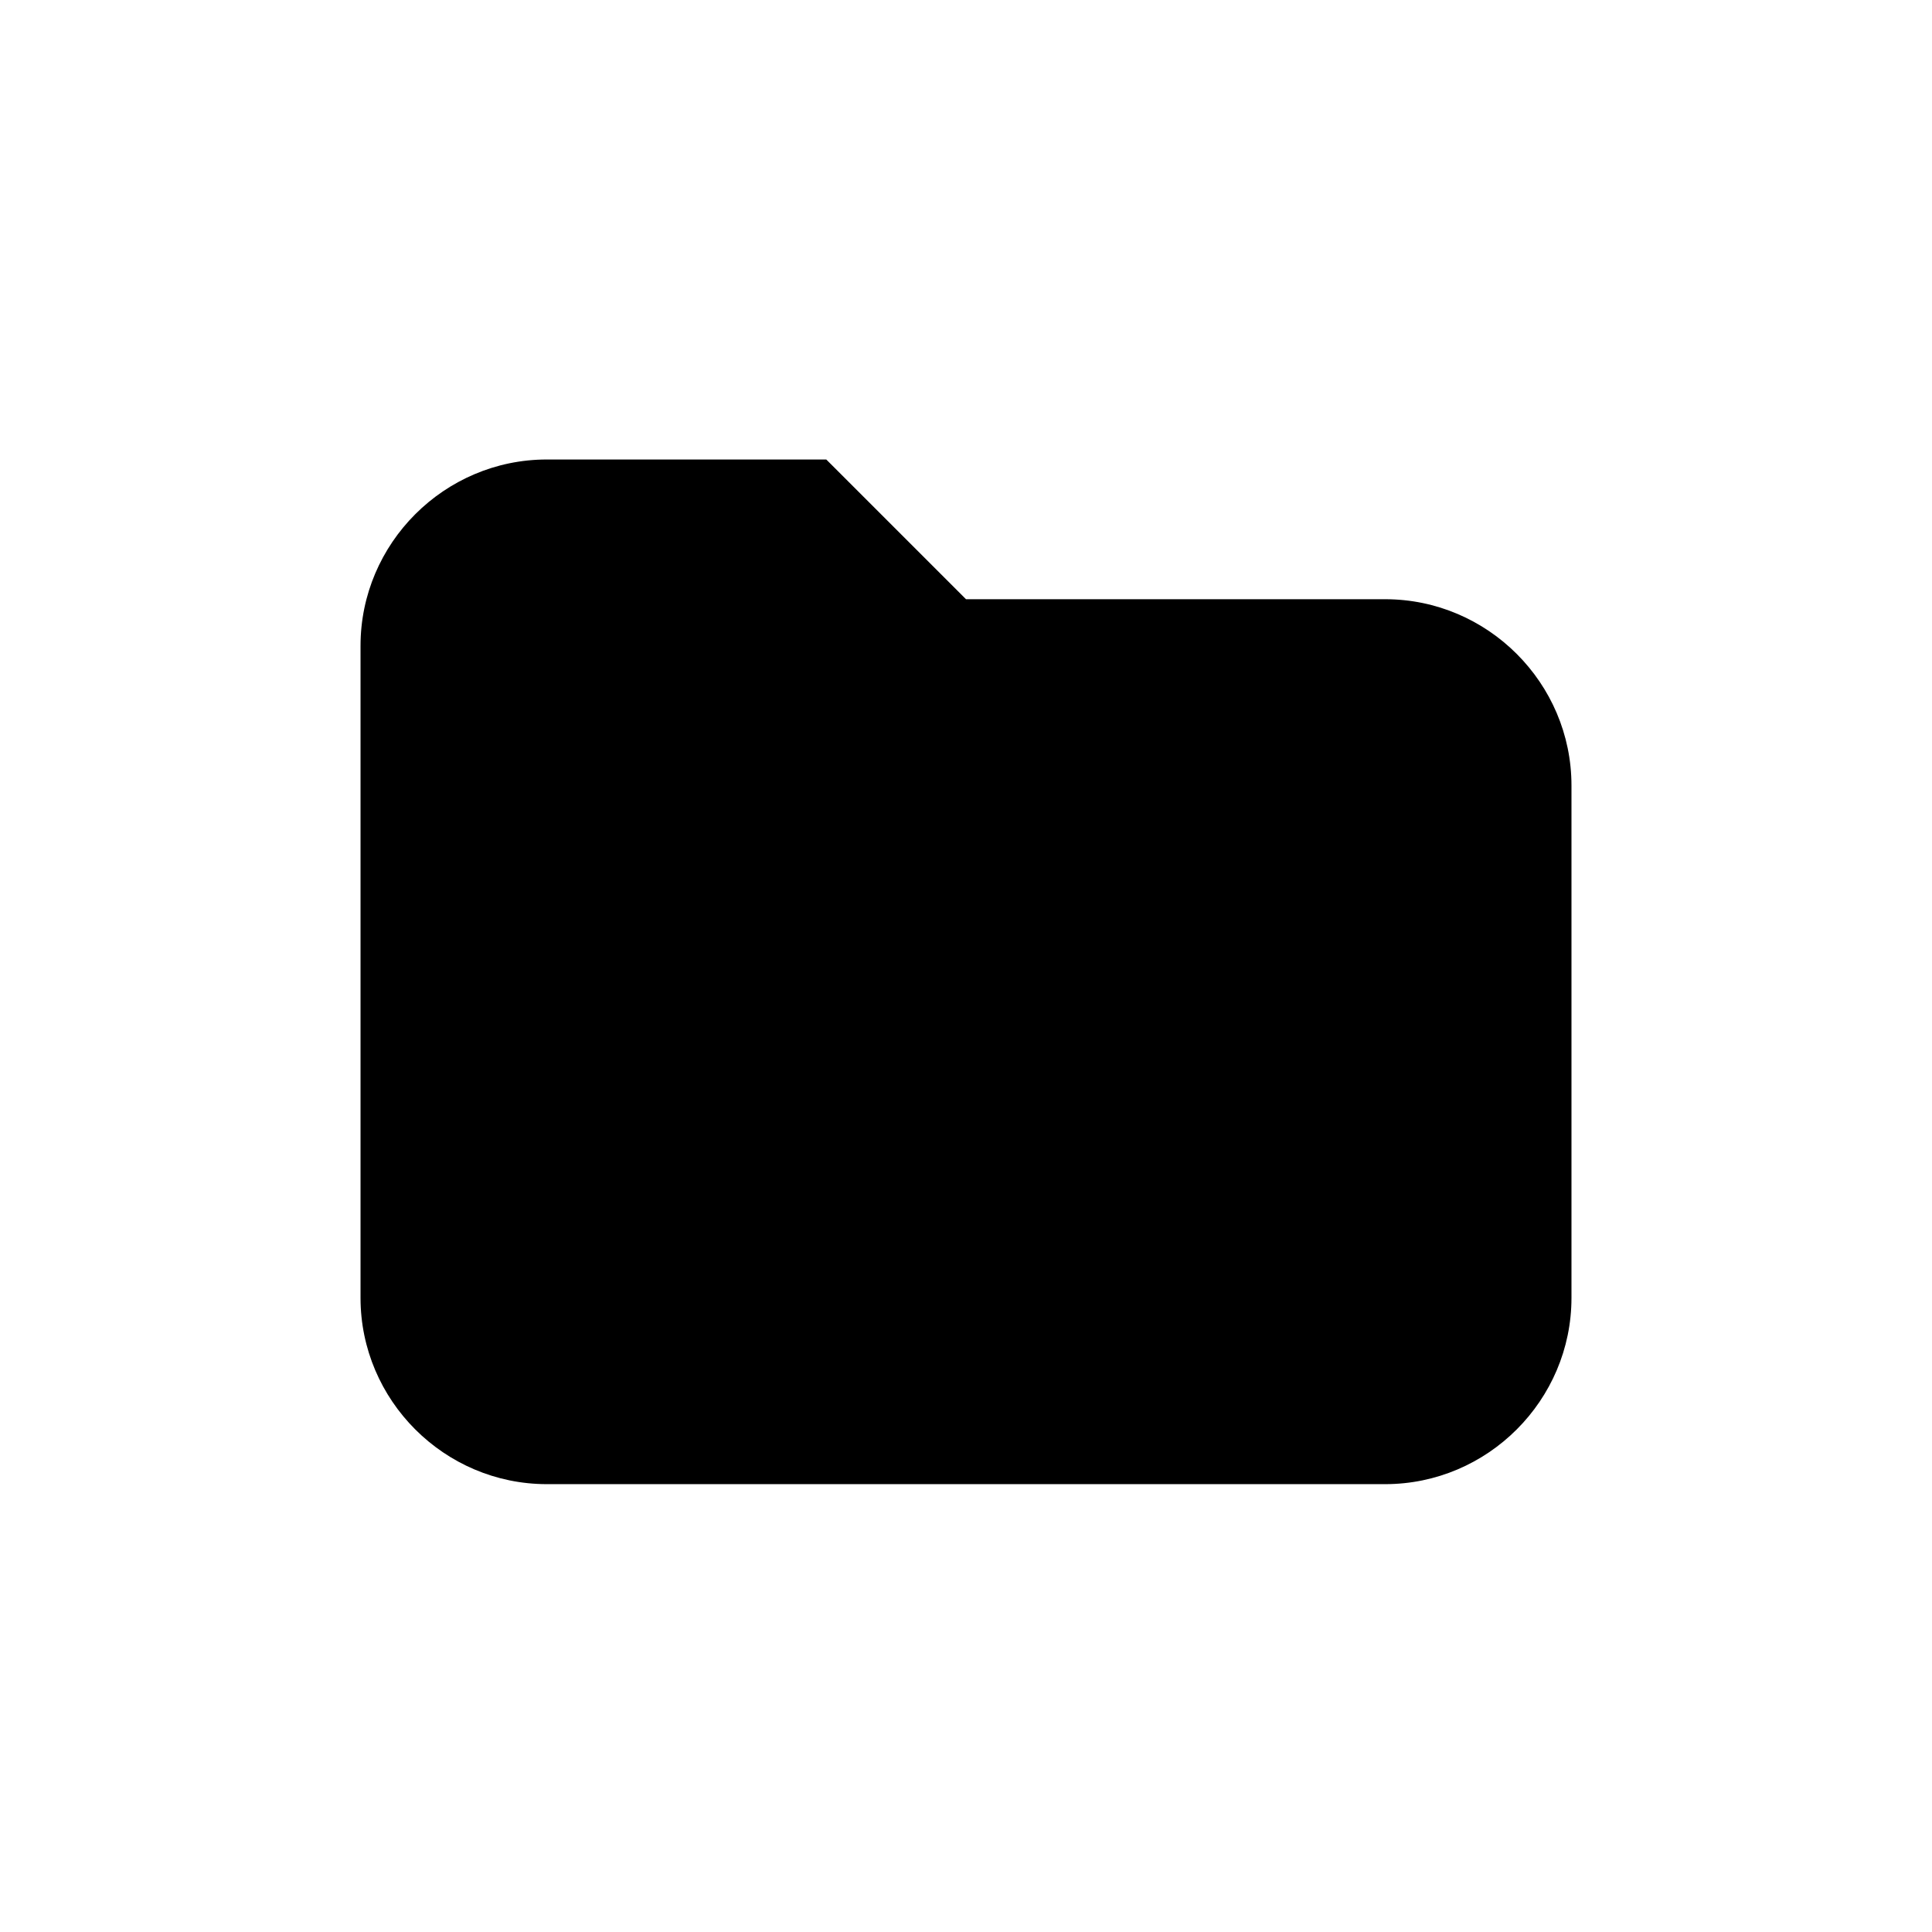
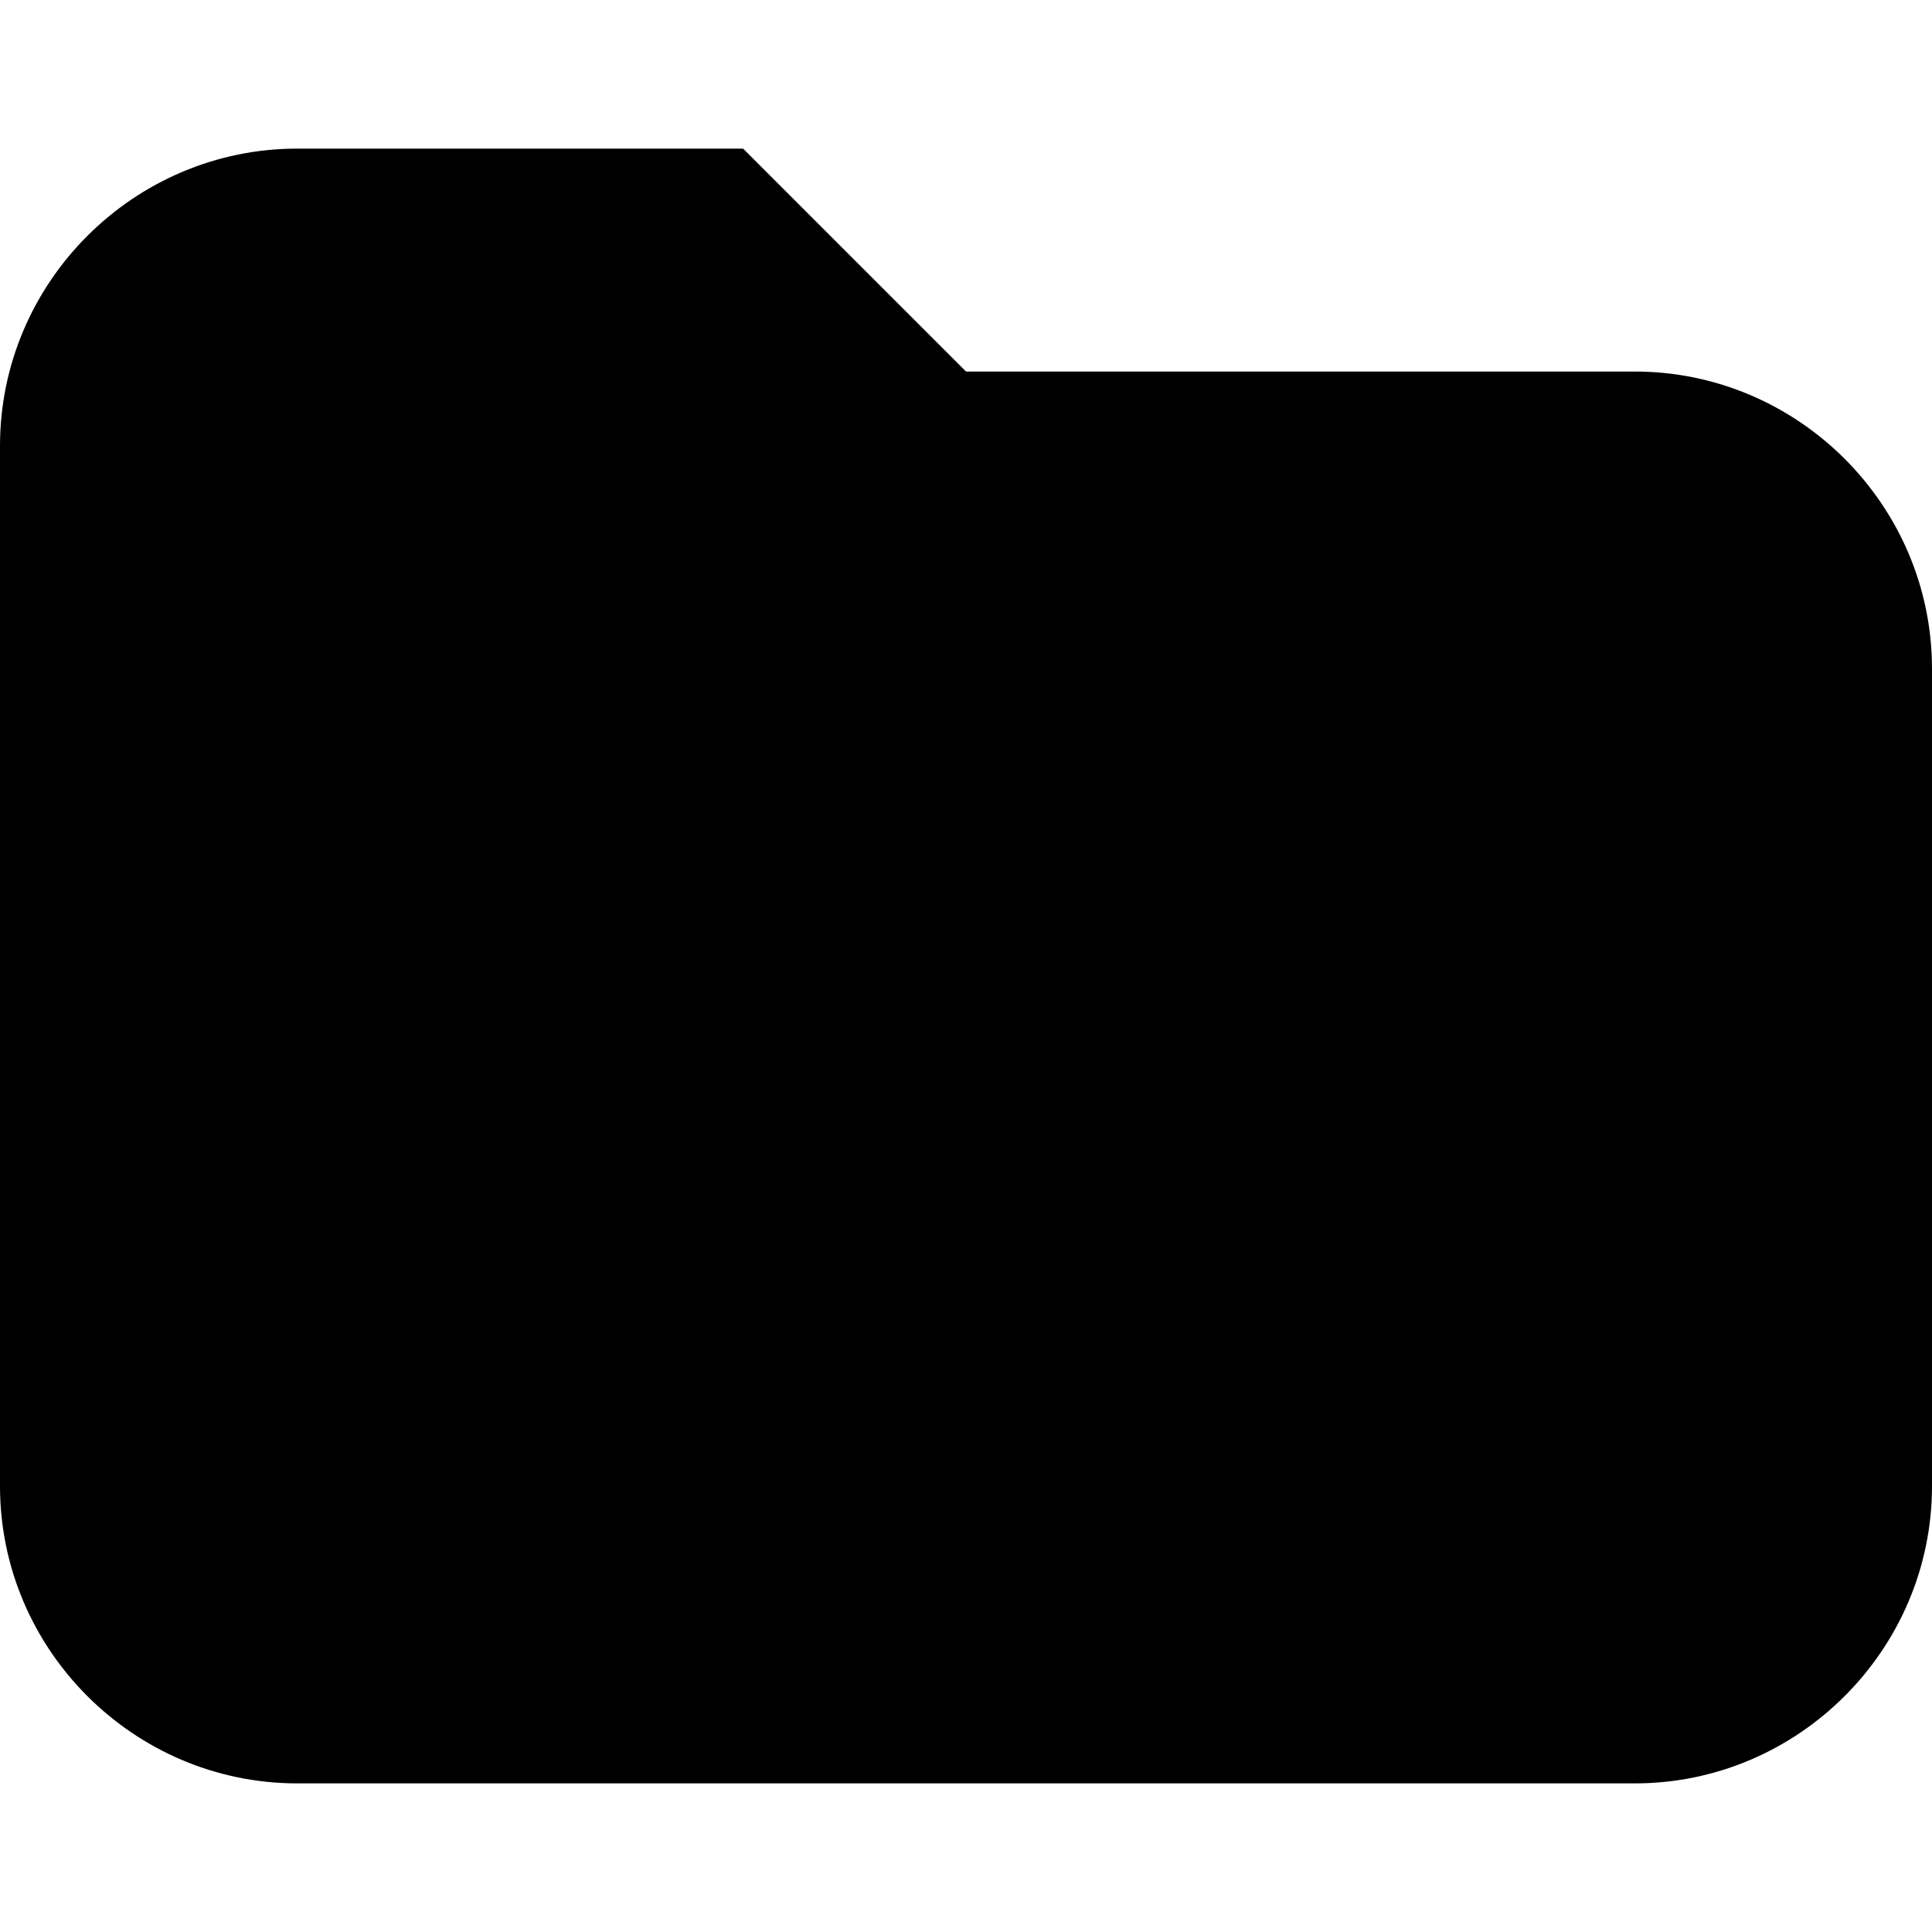
- <svg xmlns="http://www.w3.org/2000/svg" viewBox="0 0 224 224" width="224" height="224">
-   <g transform="translate(112 112) scale(1.35) translate(-112 -112) translate(0 6.5)">
-     <path fill="#000000" d="M60 78c0-8.8 7.2-16 16-16h24l12 12h36c8.8 0 16 7.2 16 16v8H60v-20zm0 20h104v36c0 8.8-7.2 16-16 16H76c-8.8 0-16-7.2-16-16V98z" />
-   </g>
+ <svg xmlns="http://www.w3.org/2000/svg" viewBox="60 54 104 104" width="104" height="104">
+   <path fill="#000000" d="M60 78c0-8.8 7.2-16 16-16h24l12 12h36c8.8 0 16 7.2 16 16v8H60v-20zm0 20h104v36c0 8.8-7.2 16-16 16H76c-8.8 0-16-7.2-16-16V98z" />
</svg>
